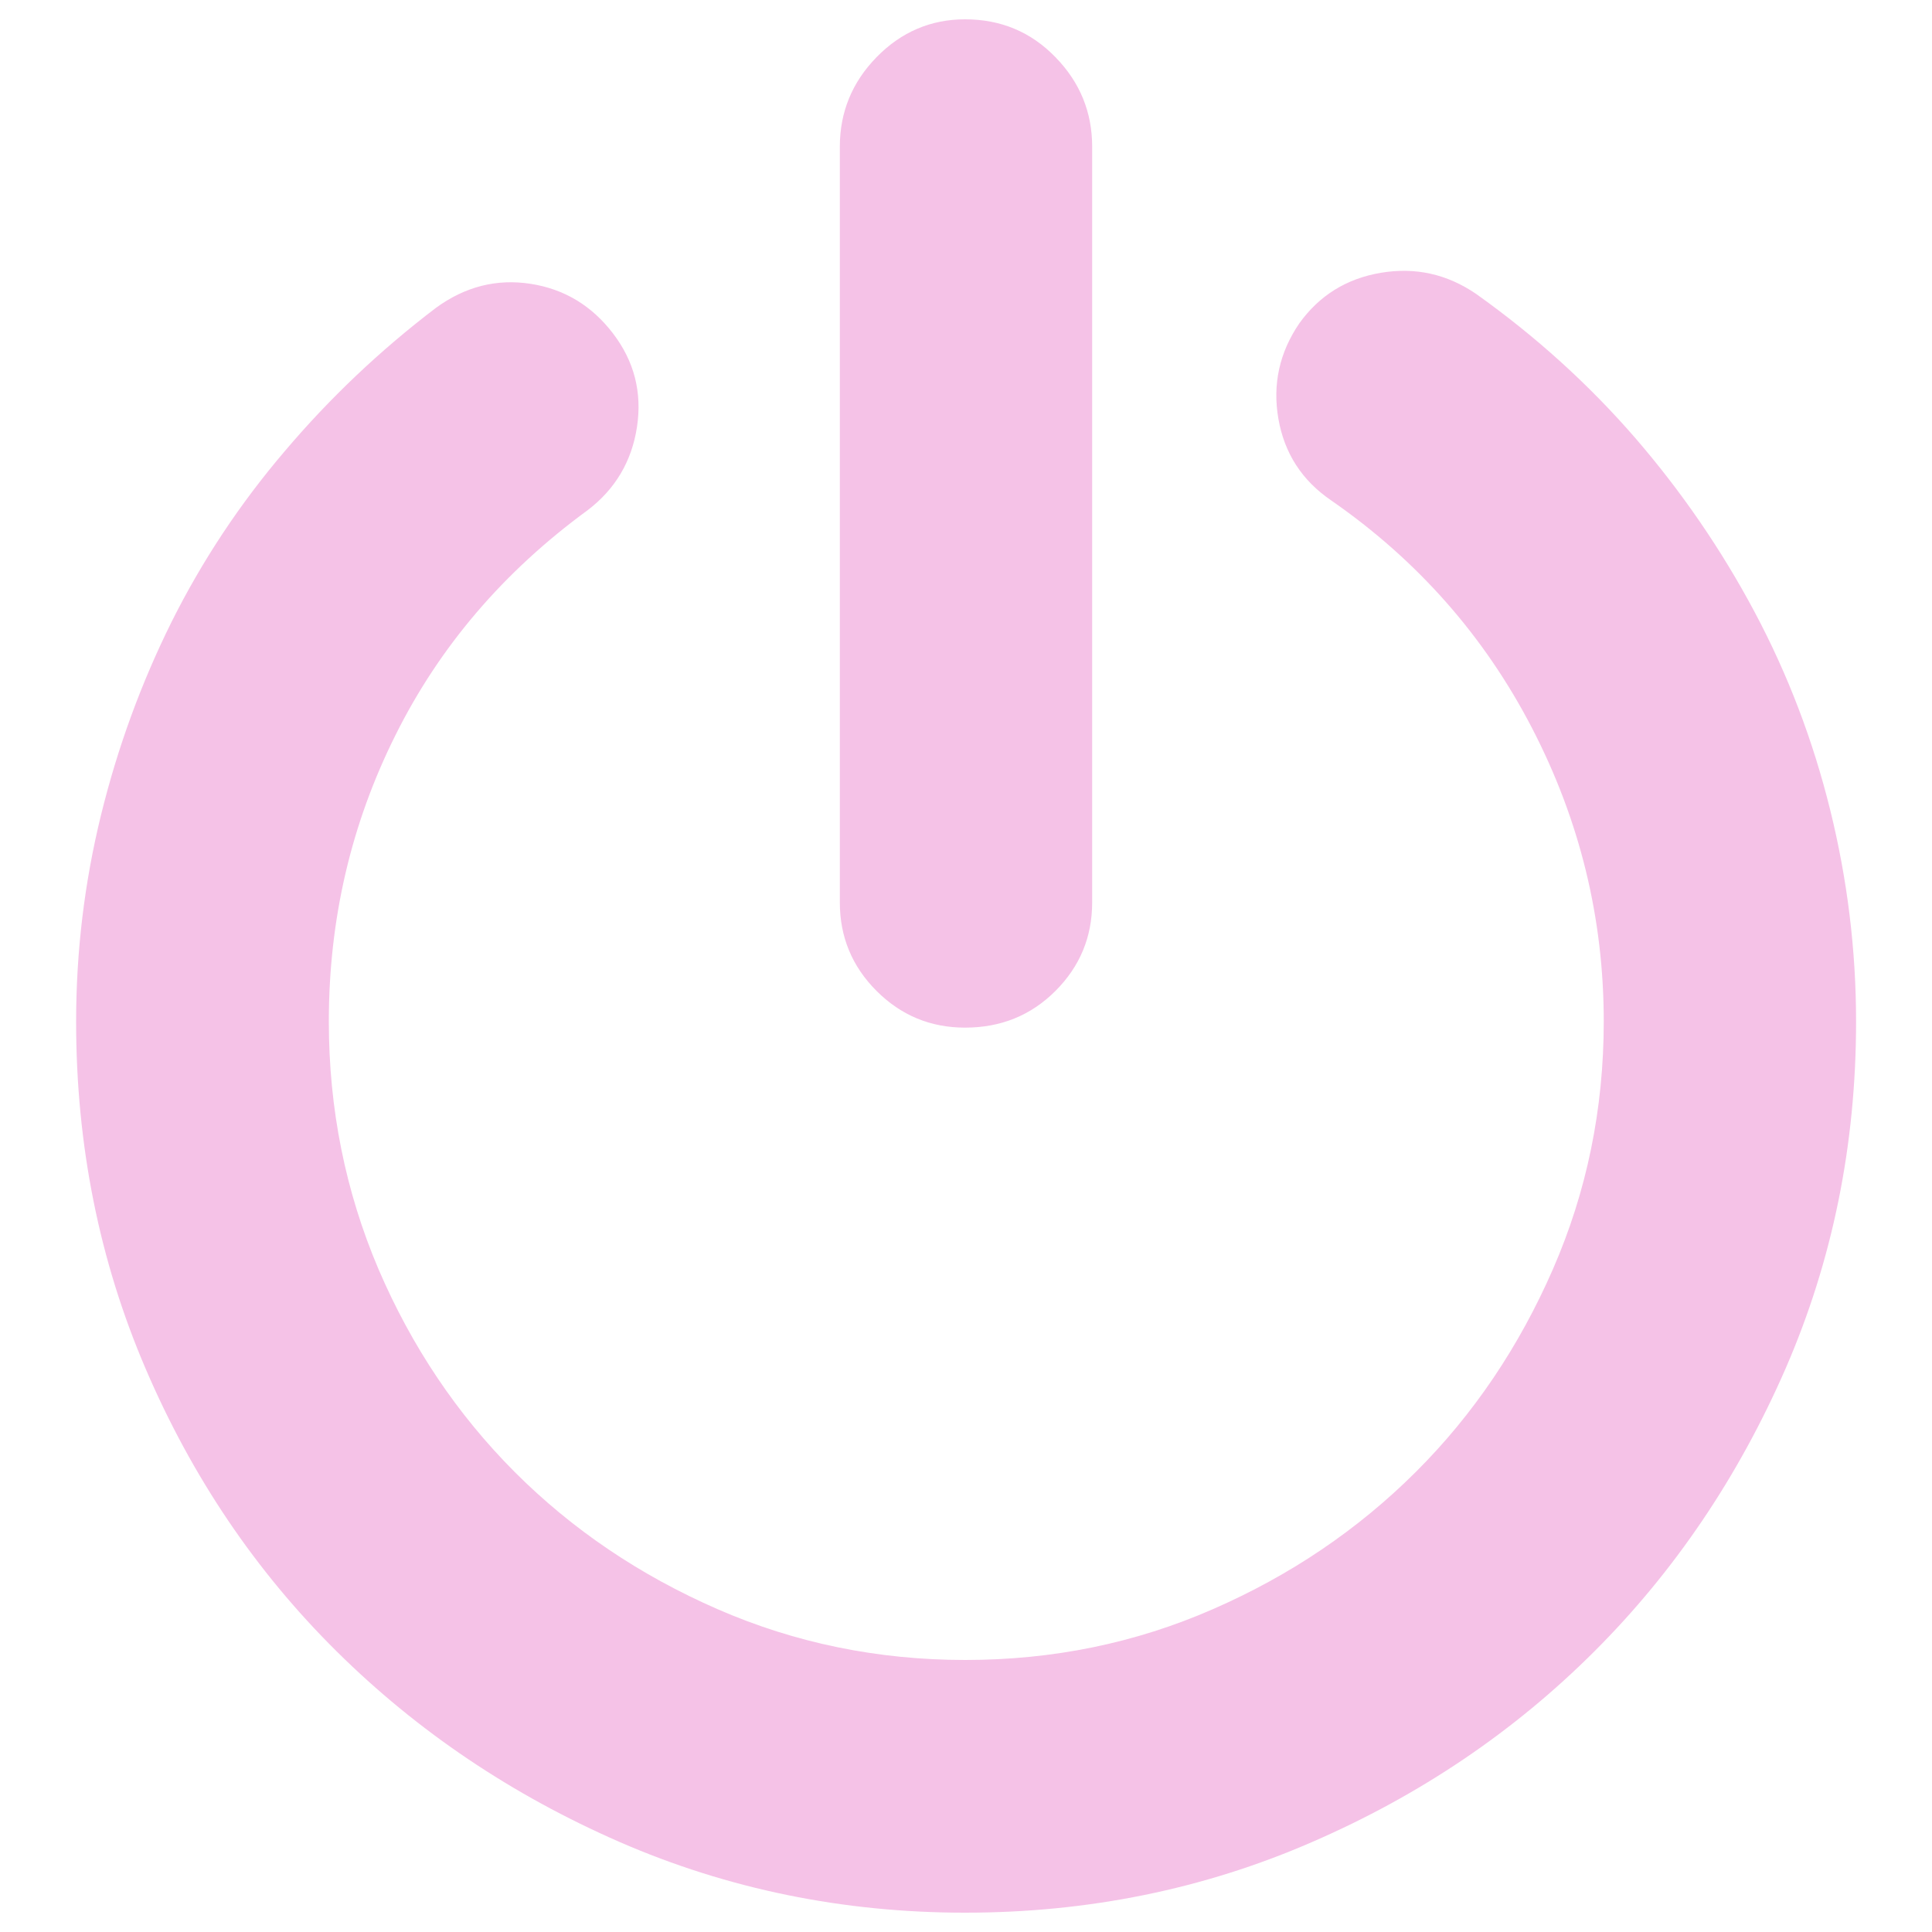
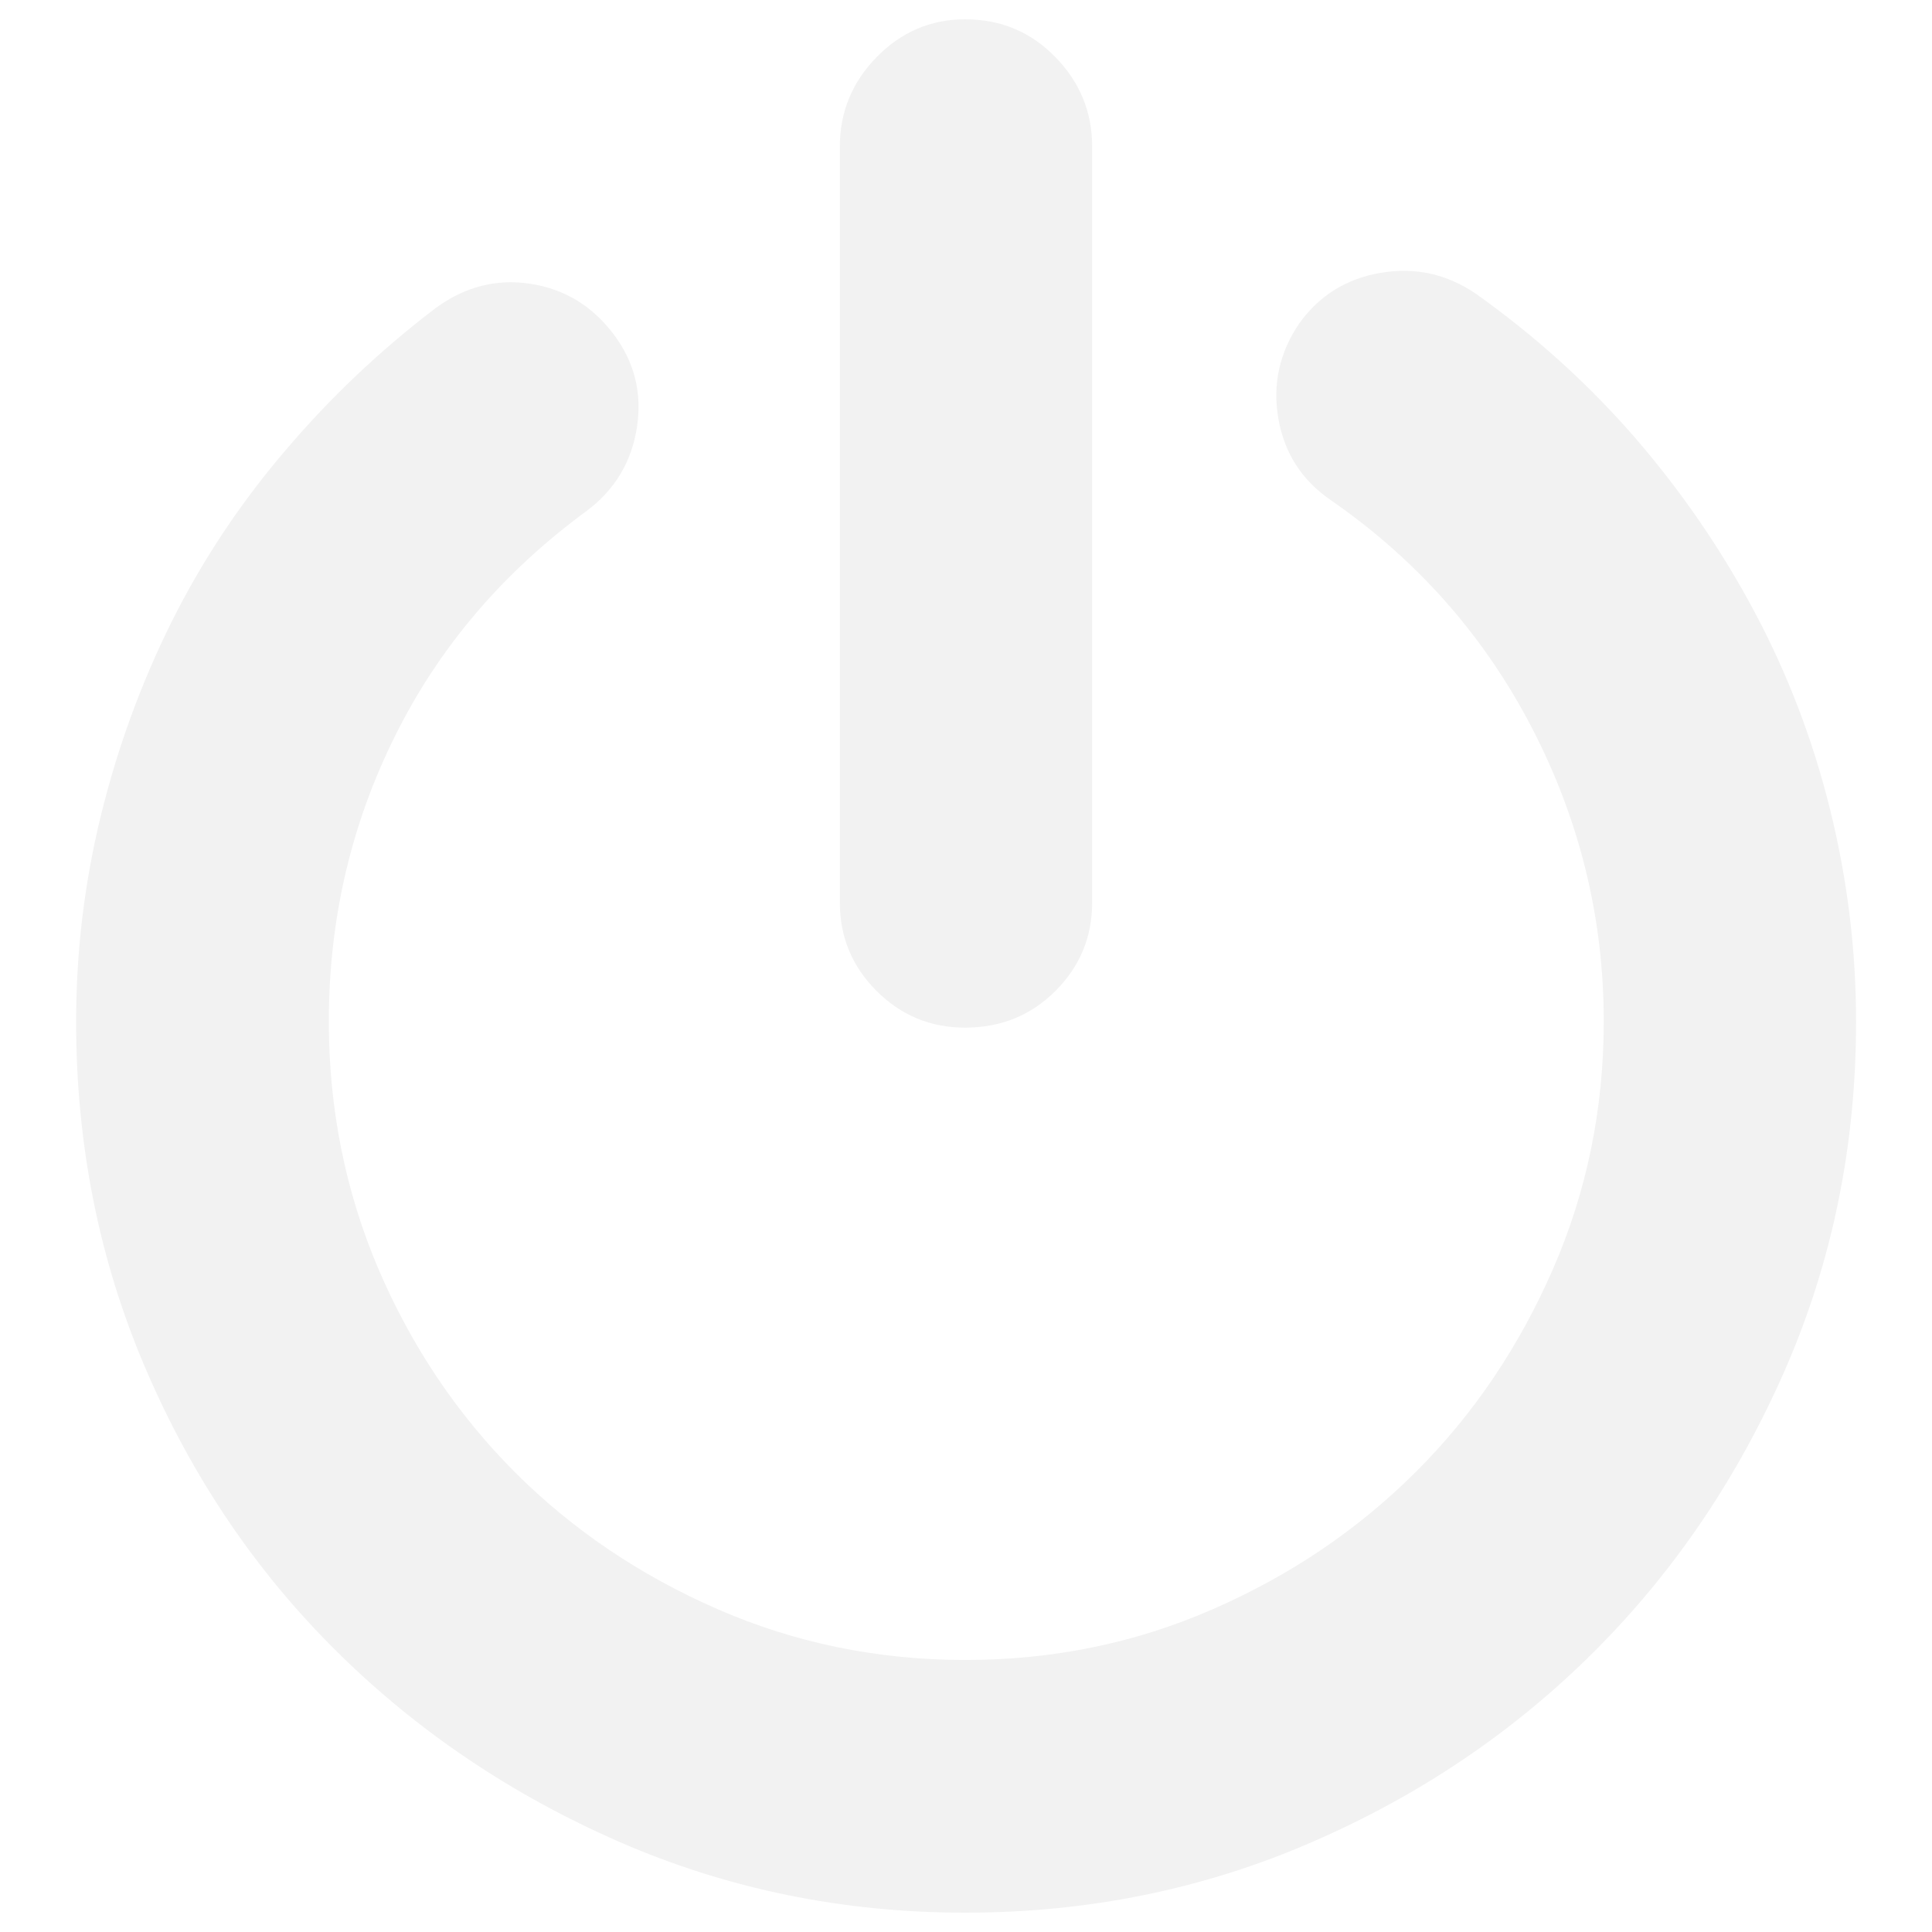
- <svg xmlns="http://www.w3.org/2000/svg" fill="#f5c2e7" version="1.1" x="0px" y="0px" viewBox="0 0 1000 1000" enable-background="new 0 0 1000 1000" xml:space="preserve">
-   <g>
-     <path d="M764,152.1c30.9,22,58.3,46.8,82.4,74.6c24,27.8,44.6,57.8,61.8,90.1c17.2,32.3,30.2,66.4,39.1,102.4c8.9,36,13.4,72.6,13.4,109.6c0,63.8-12.2,123.7-36.5,179.6c-24.4,55.9-57.3,104.7-98.8,146.2c-41.5,41.5-90.2,74.5-146.2,98.8C623.2,977.8,563.3,990,499.5,990c-63.1,0-122.7-12.2-178.6-36.5c-55.9-24.4-104.8-57.3-146.7-98.8c-41.9-41.5-74.8-90.2-98.8-146.2c-24-55.9-36-115.8-36-179.6c0-36.4,4.3-72.1,12.9-107.1c8.6-35,20.8-68.3,36.5-99.9c15.8-31.6,35.3-61.1,58.7-88.5c23.3-27.5,49.4-52.2,78.2-74.1c15.1-11,31.4-15.1,48.9-12.4c17.5,2.7,31.7,11.3,42.7,25.7c11,14.4,15.1,30.5,12.4,48.4c-2.7,17.8-11.3,32.3-25.7,43.2c-43.2,31.6-76.4,70.3-99.3,116.3c-23,46-34.5,95.4-34.5,148.2c0,45.3,8.6,88,25.7,128.2c17.2,40.1,40.7,75.1,70.5,105c29.9,29.9,64.9,53.5,105,71c40.1,17.5,82.9,26.3,128.2,26.3c45.3,0,88-8.7,128.2-26.3c40.1-17.5,75.1-41.2,105-71s53.5-64.9,71-105c17.5-40.1,26.3-82.9,26.3-128.2c0-53.5-12.4-104.1-37.1-151.8c-24.7-47.7-59.4-87-104-117.9c-15.1-10.3-24.2-24.4-27.3-42.2c-3.1-17.8,0.5-34.3,10.8-49.4c10.3-14.4,24.4-23.2,42.2-26.2C732.5,138.2,748.9,141.8,764,152.1L764,152.1z M499.5,531.9c-17.8,0-33.1-6.3-45.8-19c-12.7-12.7-19-28-19-45.8V75.9c0-17.8,6.3-33.3,19-46.3c12.7-13,28-19.6,45.8-19.6c18.5,0,34.1,6.5,46.8,19.6c12.7,13,19,28.5,19,46.3v391.2c0,17.8-6.3,33.1-19,45.8C533.6,525.6,518,531.9,499.5,531.9L499.5,531.9z" />
+ <svg xmlns="http://www.w3.org/2000/svg" fill="#f5c2e7" version="1.1" x="0px" y="0px" viewBox="0 0 1000 1000" enable-background="new 0 0 1000 1000" xml:space="preserve" id="svg1">
+   <defs id="defs1" />
+   <g id="g1" style="fill:#f2f2f2;fill-opacity:1">
+     <path d="M764,152.1c30.9,22,58.3,46.8,82.4,74.6c24,27.8,44.6,57.8,61.8,90.1c17.2,32.3,30.2,66.4,39.1,102.4c8.9,36,13.4,72.6,13.4,109.6c0,63.8-12.2,123.7-36.5,179.6c-24.4,55.9-57.3,104.7-98.8,146.2c-41.5,41.5-90.2,74.5-146.2,98.8C623.2,977.8,563.3,990,499.5,990c-63.1,0-122.7-12.2-178.6-36.5c-55.9-24.4-104.8-57.3-146.7-98.8c-41.9-41.5-74.8-90.2-98.8-146.2c-24-55.9-36-115.8-36-179.6c0-36.4,4.3-72.1,12.9-107.1c8.6-35,20.8-68.3,36.5-99.9c15.8-31.6,35.3-61.1,58.7-88.5c23.3-27.5,49.4-52.2,78.2-74.1c15.1-11,31.4-15.1,48.9-12.4c17.5,2.7,31.7,11.3,42.7,25.7c11,14.4,15.1,30.5,12.4,48.4c-2.7,17.8-11.3,32.3-25.7,43.2c-43.2,31.6-76.4,70.3-99.3,116.3c-23,46-34.5,95.4-34.5,148.2c0,45.3,8.6,88,25.7,128.2c17.2,40.1,40.7,75.1,70.5,105c29.9,29.9,64.9,53.5,105,71c40.1,17.5,82.9,26.3,128.2,26.3c45.3,0,88-8.7,128.2-26.3c40.1-17.5,75.1-41.2,105-71s53.5-64.9,71-105c17.5-40.1,26.3-82.9,26.3-128.2c0-53.5-12.4-104.1-37.1-151.8c-24.7-47.7-59.4-87-104-117.9c-15.1-10.3-24.2-24.4-27.3-42.2c-3.1-17.8,0.5-34.3,10.8-49.4c10.3-14.4,24.4-23.2,42.2-26.2C732.5,138.2,748.9,141.8,764,152.1L764,152.1z M499.5,531.9c-17.8,0-33.1-6.3-45.8-19c-12.7-12.7-19-28-19-45.8V75.9c0-17.8,6.3-33.3,19-46.3c12.7-13,28-19.6,45.8-19.6c18.5,0,34.1,6.5,46.8,19.6c12.7,13,19,28.5,19,46.3v391.2c0,17.8-6.3,33.1-19,45.8C533.6,525.6,518,531.9,499.5,531.9L499.5,531.9z" id="path1" style="fill:#f2f2f2;fill-opacity:1" />
  </g>
</svg>
